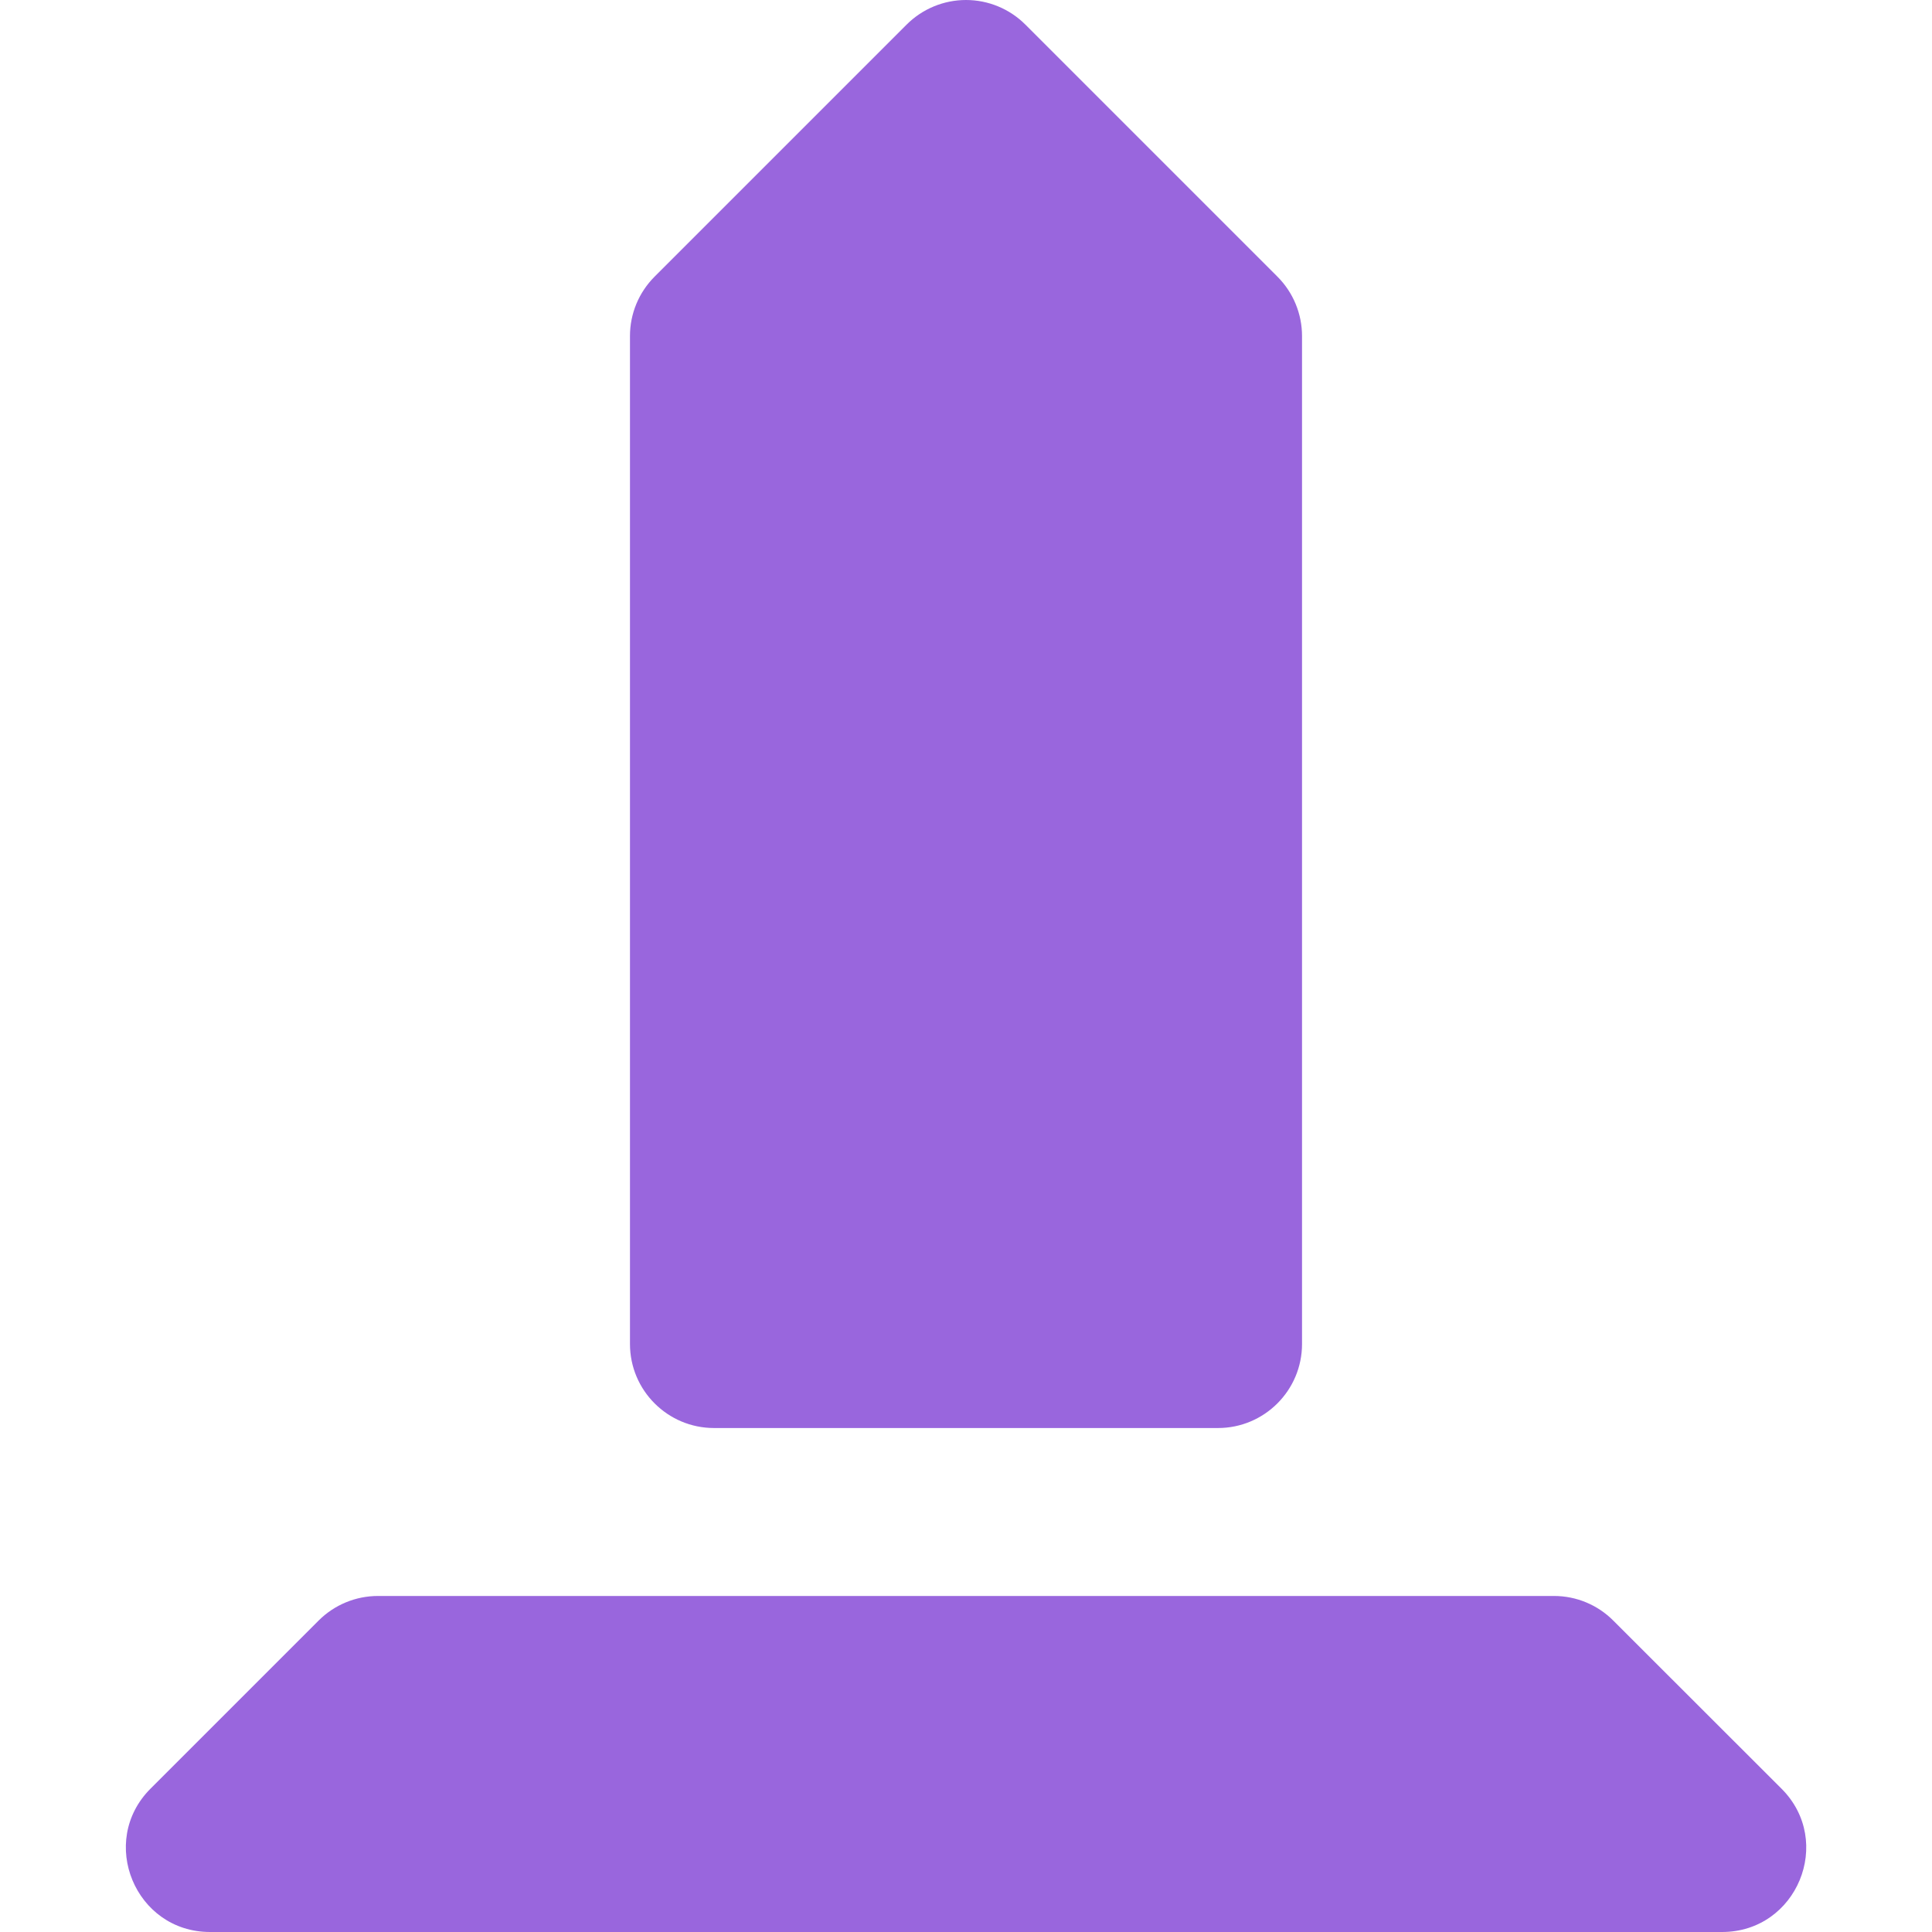
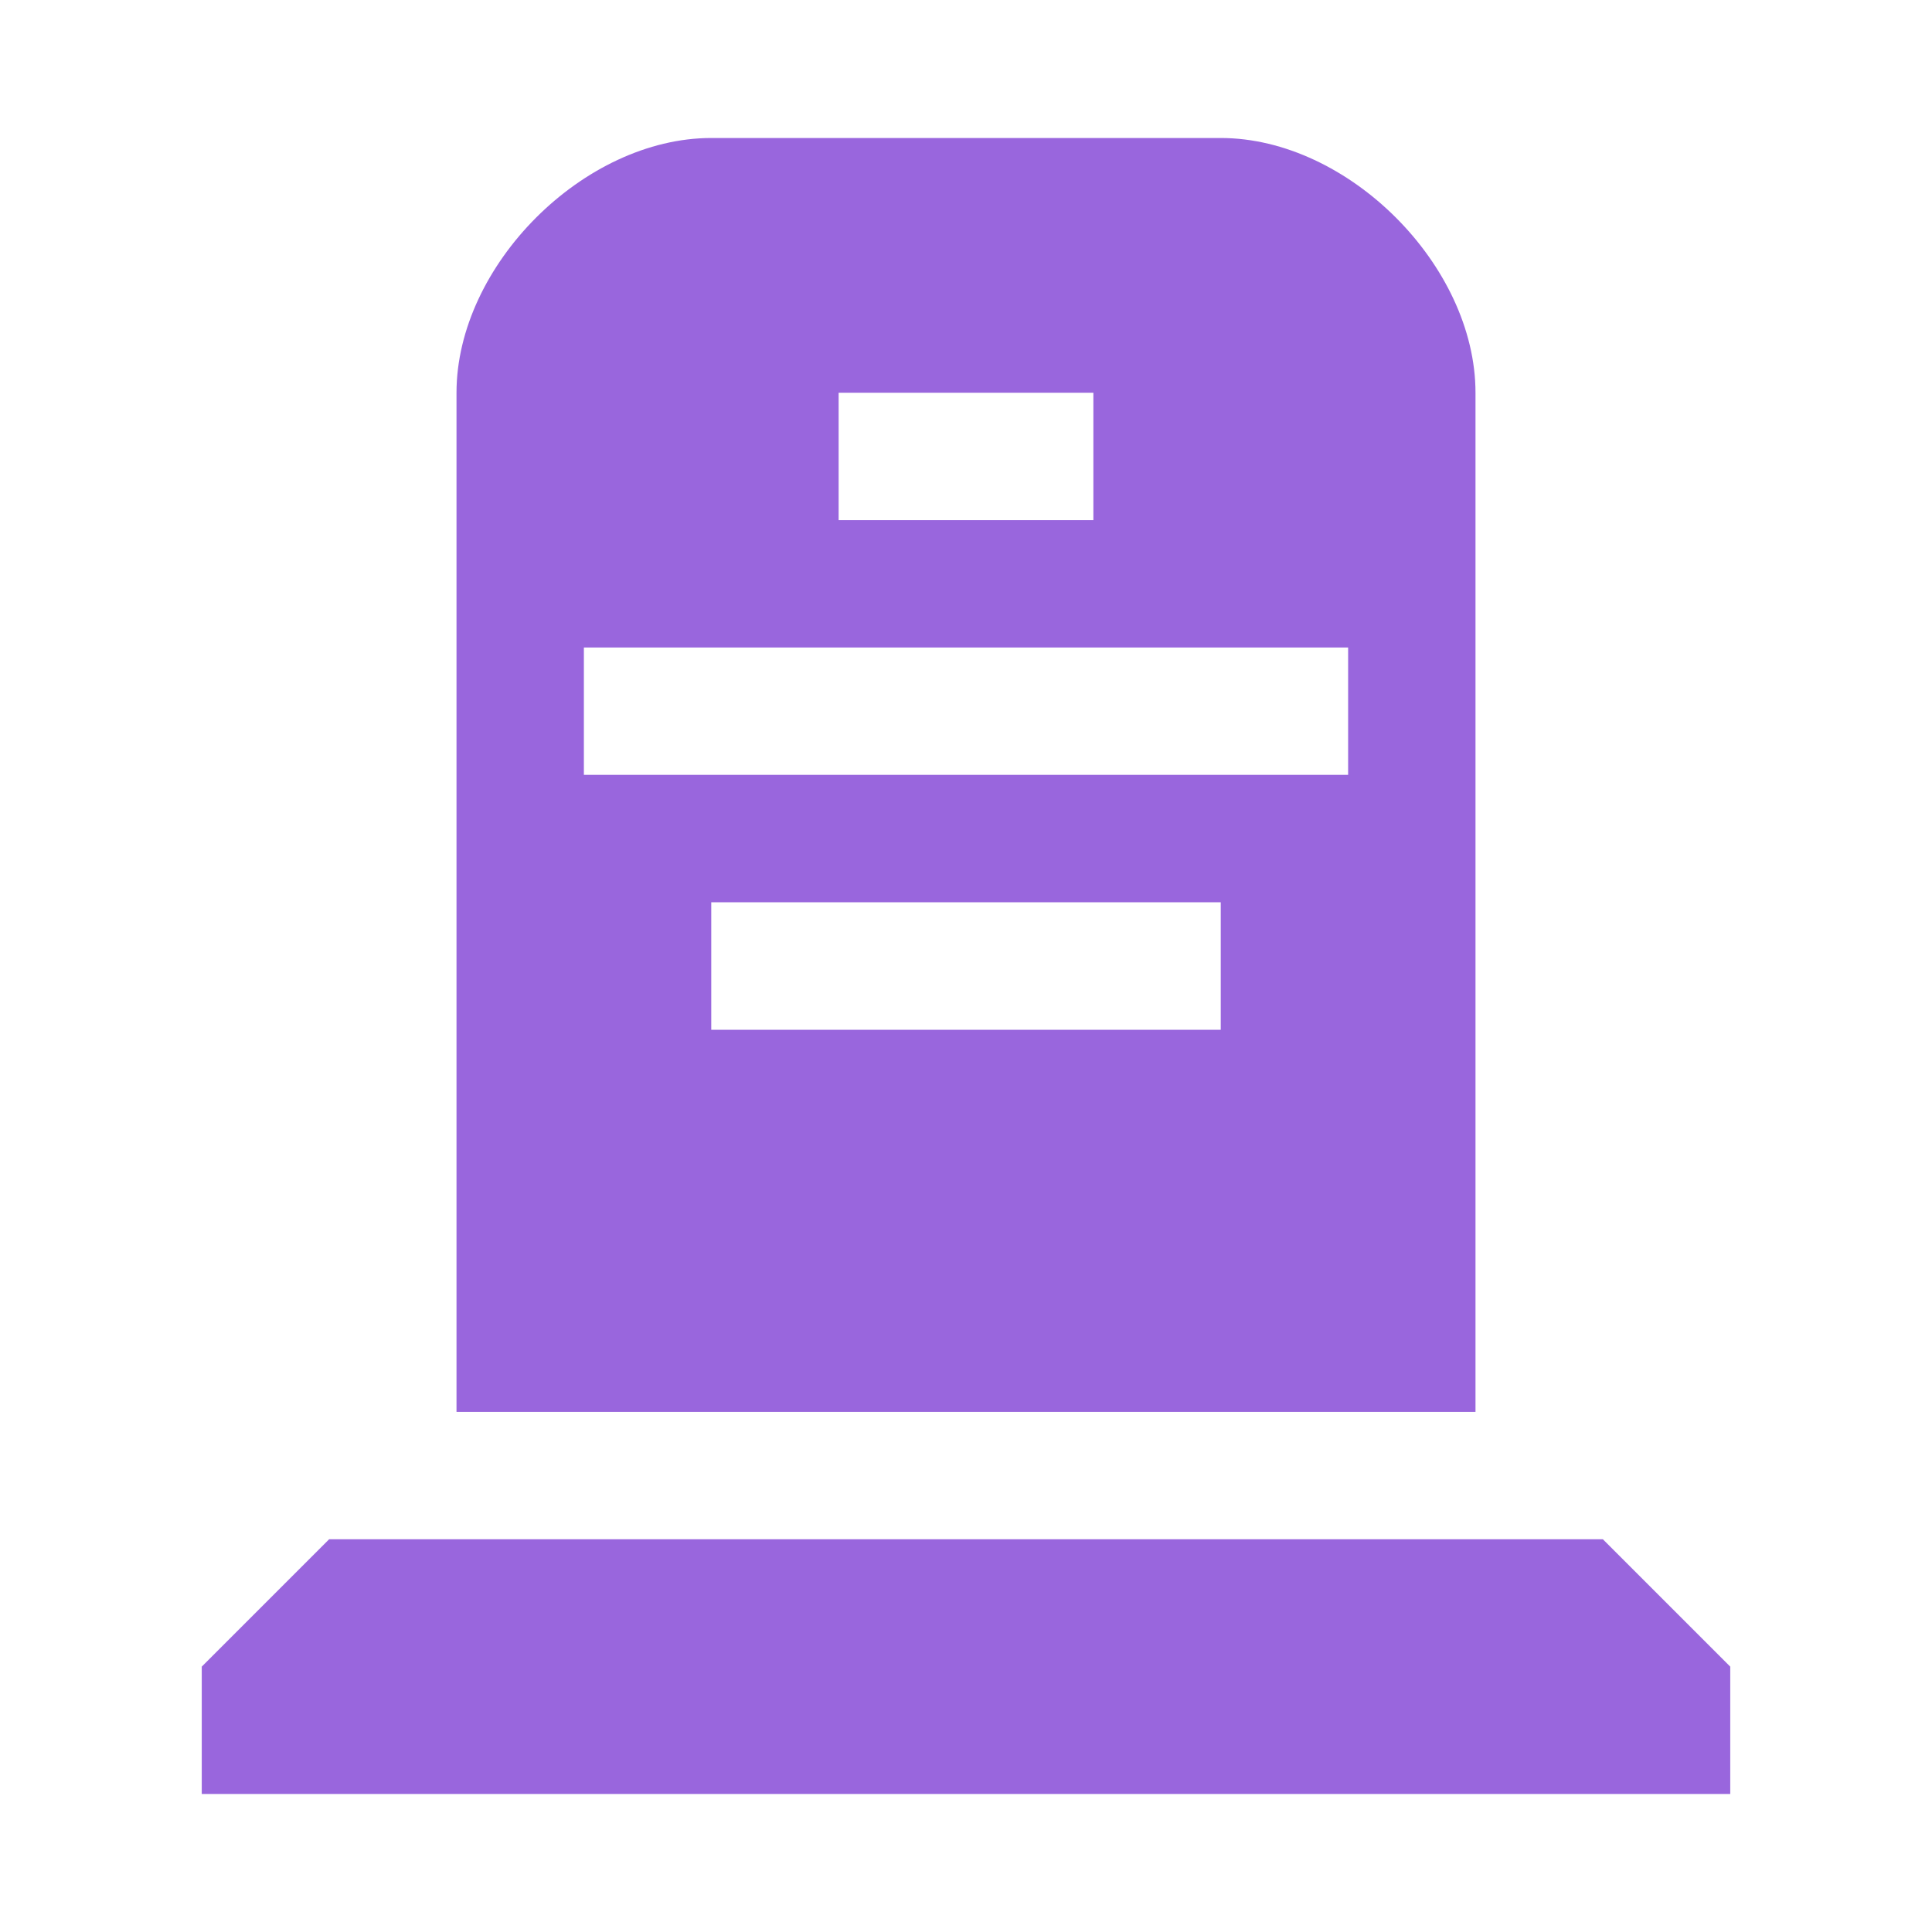
- <svg xmlns="http://www.w3.org/2000/svg" width="14" height="14" version="1.1" id="svg4">
-   <defs id="defs8" />
-   <path d="M 7,0 C 6.839,0 6.684,0.064 6.57,0.178 L 4.744,2.004 C 4.629,2.119 4.565,2.273 4.565,2.435 v 7.304 c 0,0.336 0.273,0.609 0.609,0.609 h 3.652 c 0.336,0 0.609,-0.273 0.609,-0.609 V 2.435 c 0,-0.161 -0.064,-0.316 -0.178,-0.43 L 7.43,0.178 C 7.316,0.064 7.161,0 7,0 M 2.739,11.565 c -0.161,0 -0.316,0.064 -0.43,0.178 L 1.091,12.961 C 0.708,13.344 0.98,14 1.522,14 h 10.957 c 0.542,-2.43e-4 0.814,-0.656 0.43,-1.039 L 11.691,11.744 C 11.577,11.629 11.422,11.565 11.261,11.565 H 2.739" id="path2" style="fill:#9966dd;stroke-width:1.217;fill-opacity:1" />
+ <svg xmlns="http://www.w3.org/2000/svg" version="1.1" width="14" height="14" viewBox="0 0 14 14" id="svg2">
+   <defs id="defs6" />
+   <rect width="16" height="16" x="-1" y="0" id="canvas" style="visibility:hidden;fill:none;stroke:none" />
+   <path d="M 5.154,1 C 4.231,1 3.308,1.923 3.308,2.846 V 10.231 H 10.692 V 2.846 C 10.692,1.923 9.769,1 8.846,1 Z m 0.923,1.846 h 1.846 v 0.923 H 6.077 Z M 4.231,4.692 H 9.769 V 5.615 H 4.231 Z M 5.154,6.538 H 8.846 V 7.462 H 5.154 Z M 2.385,11.154 1.462,12.077 V 13 H 12.538 v -0.923 l -0.923,-0.923 z" id="memorial" style="fill:#9966dd;fill-opacity:1;stroke:none;stroke-width:0.923" />
</svg>
